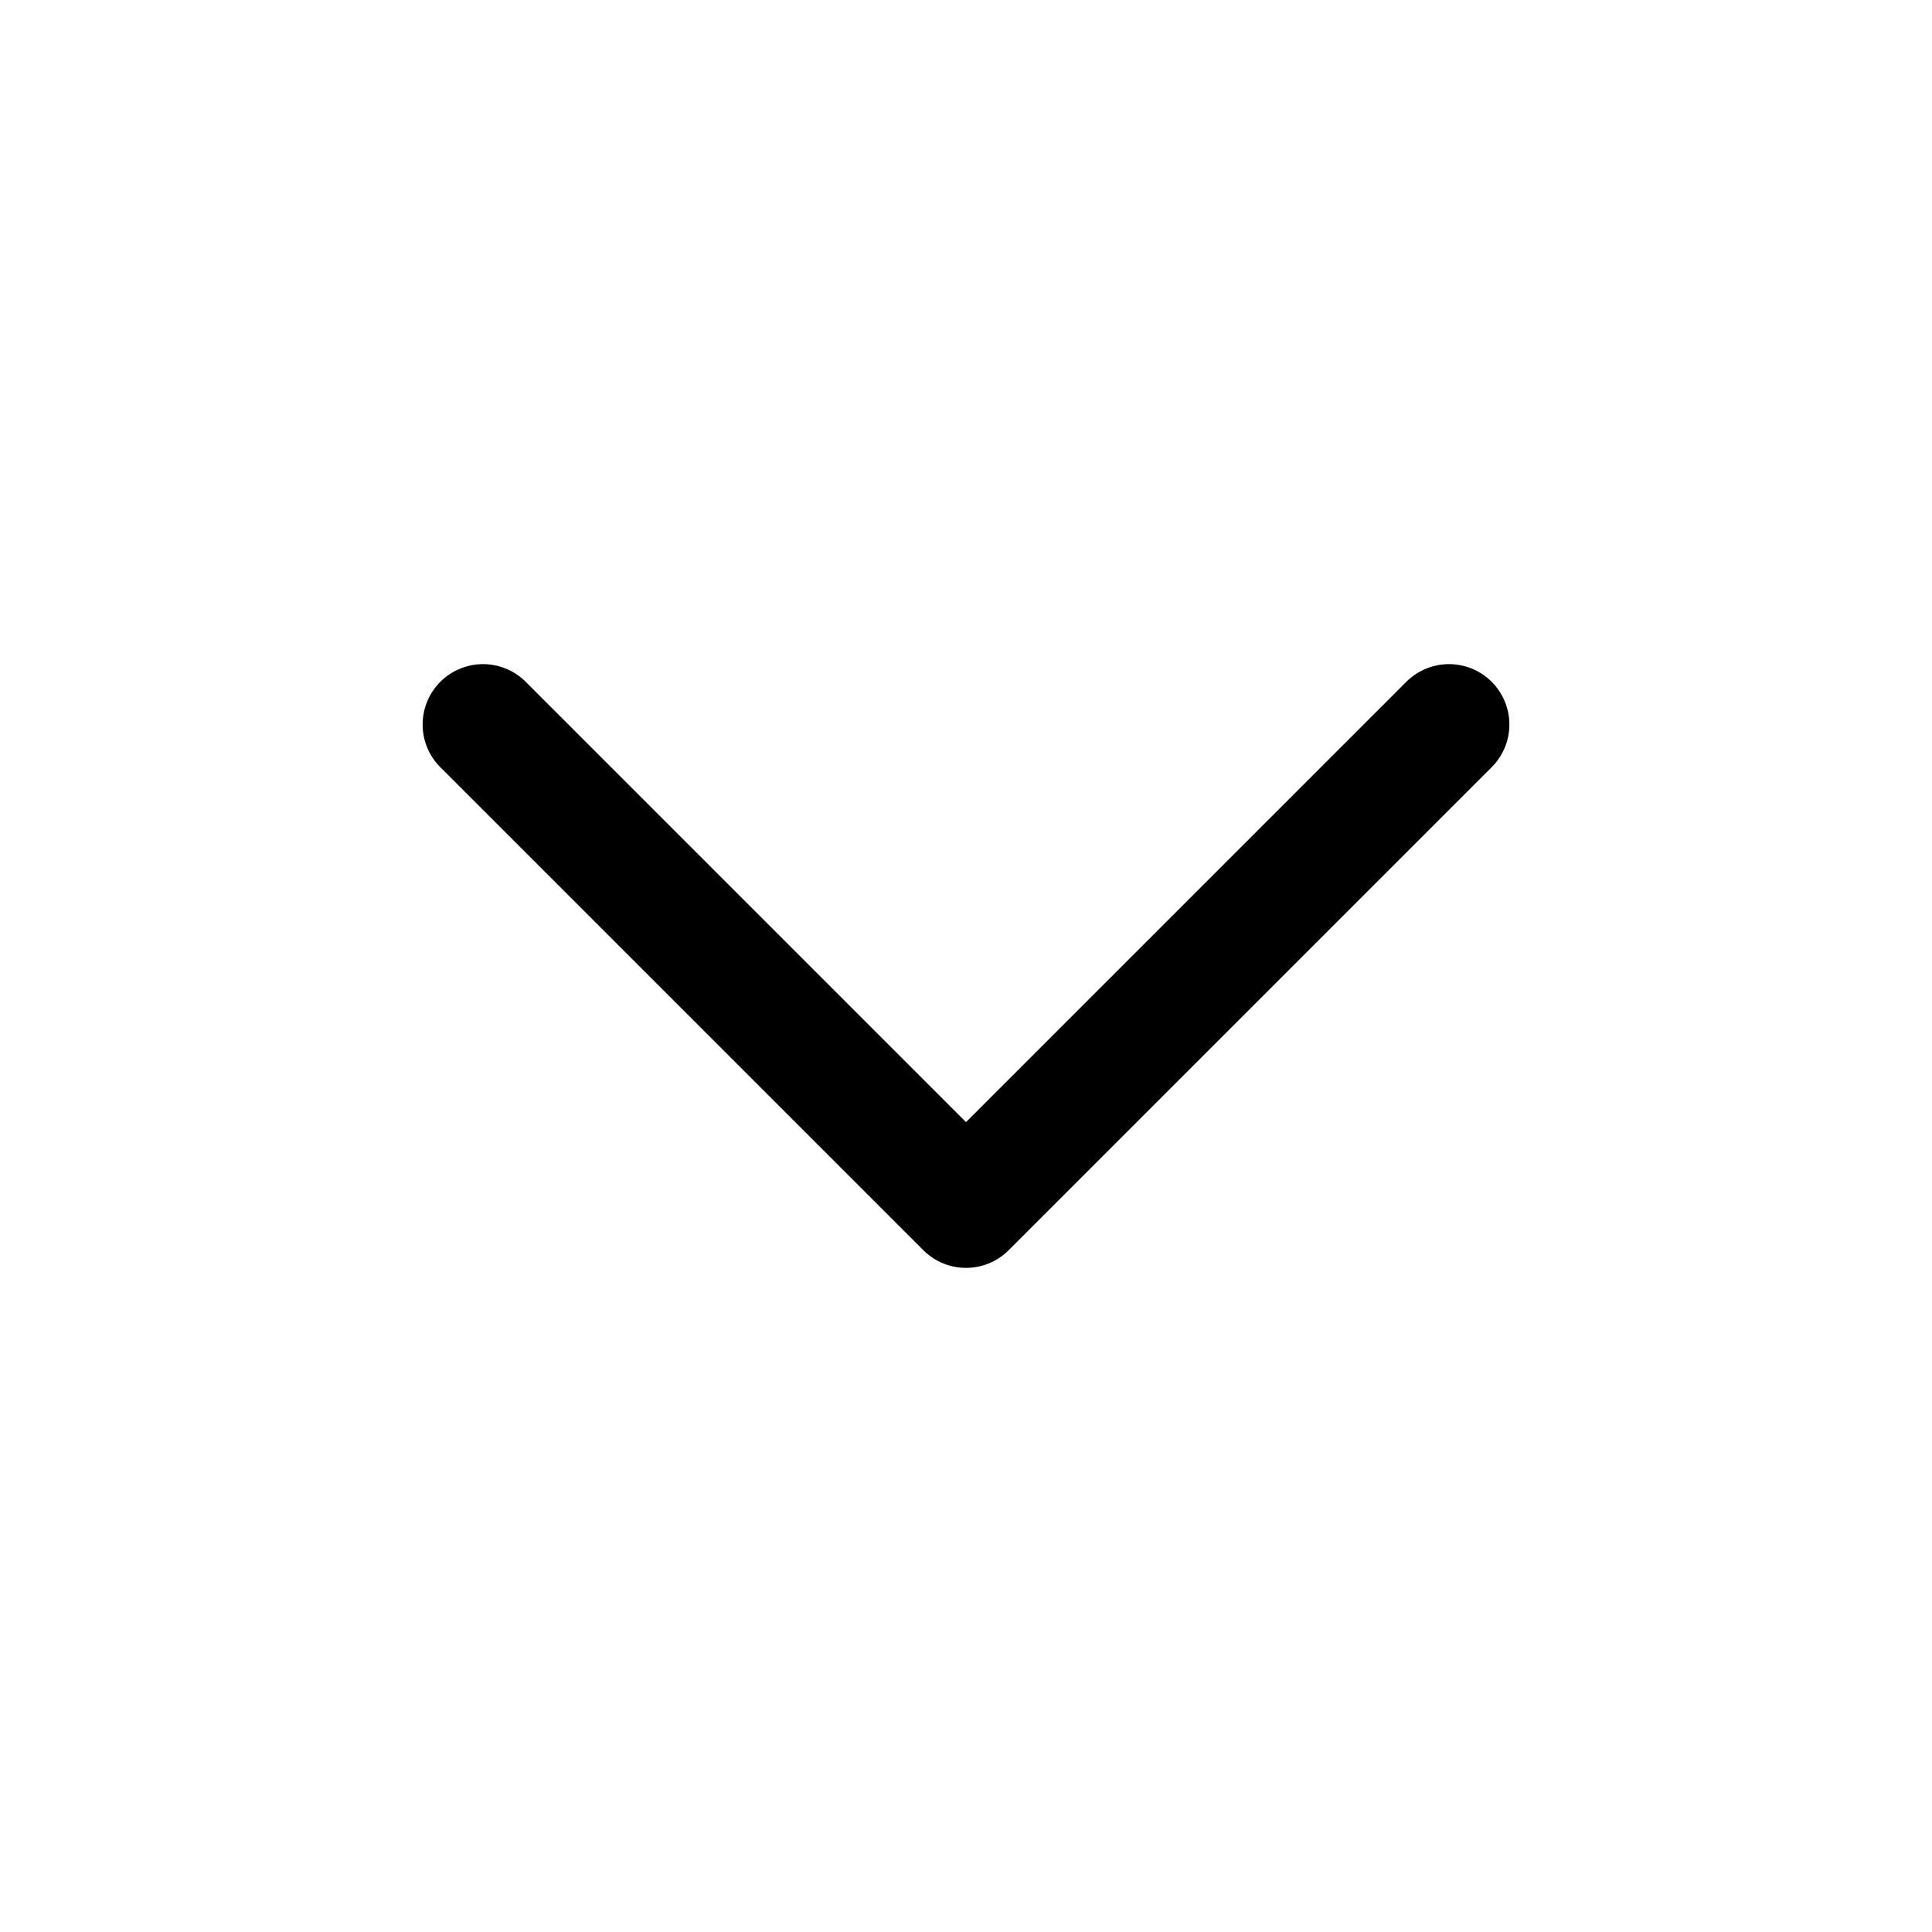
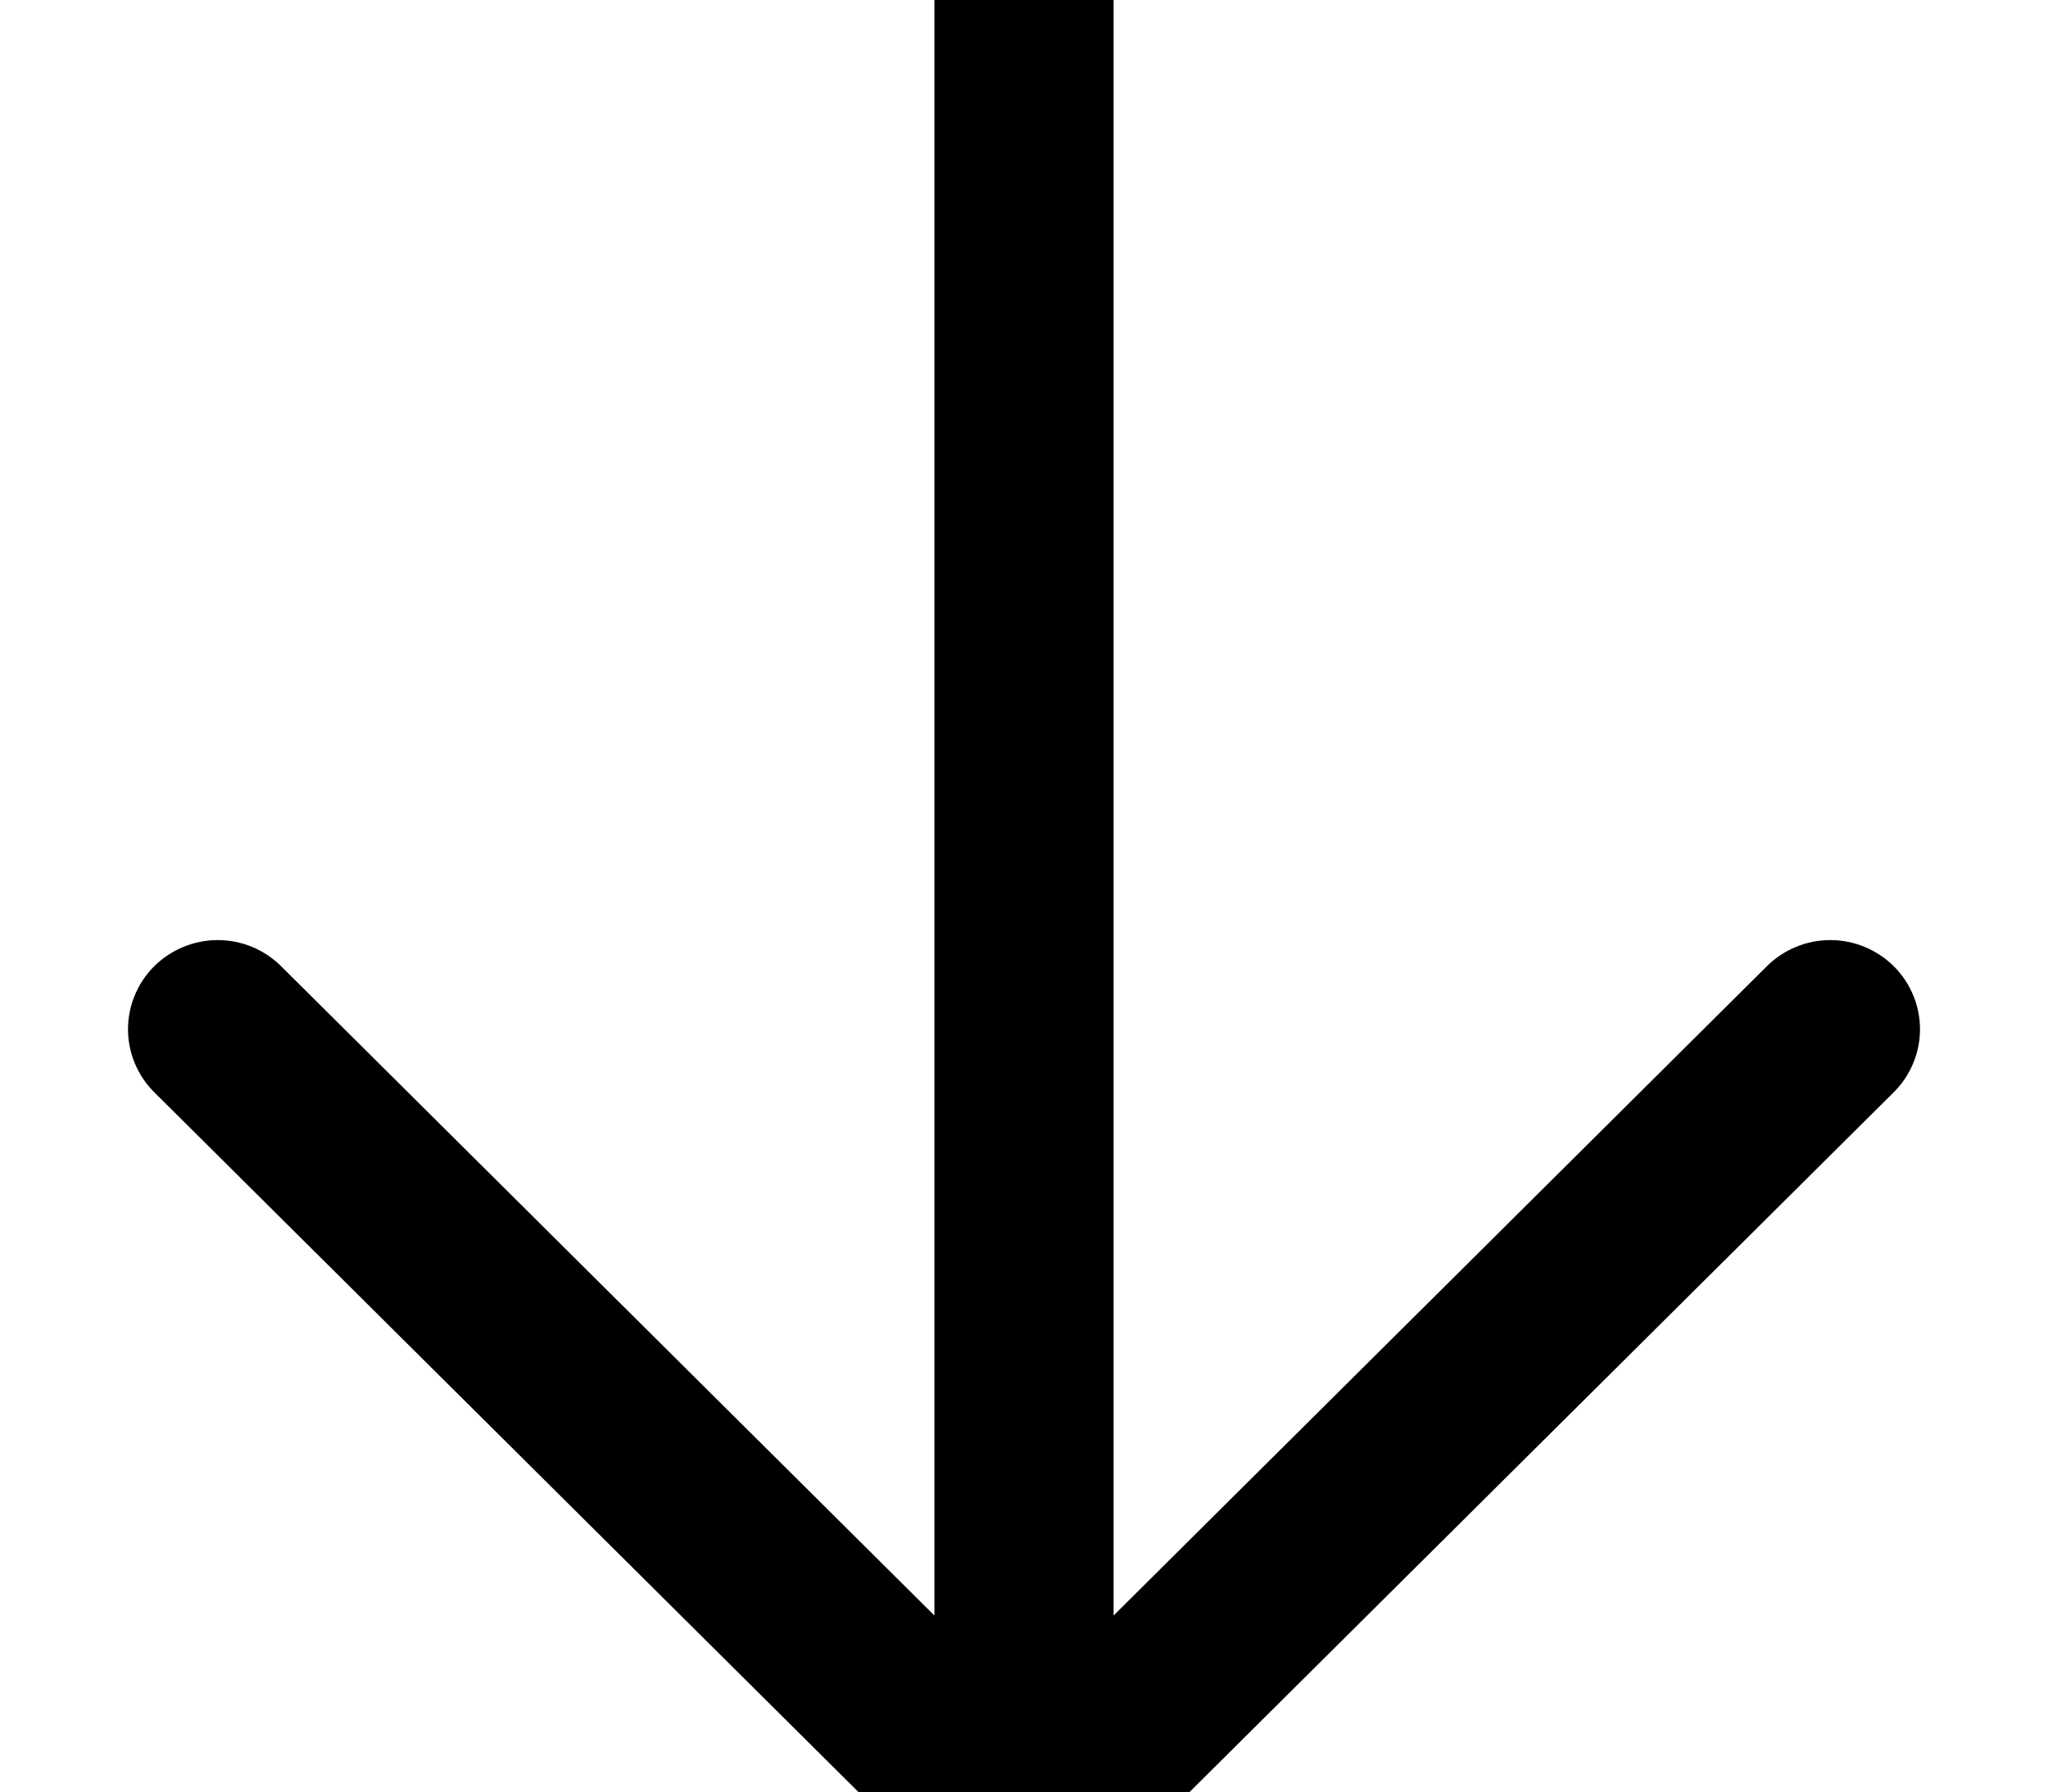
- <svg xmlns="http://www.w3.org/2000/svg" width="24" height="24" viewBox="0 0 24 24" fill="none">
-   <path d="M6 9L12 15L18 9" stroke="currentColor" stroke-width="1.5" stroke-linecap="round" stroke-linejoin="round" />
+ <svg xmlns="http://www.w3.org/2000/svg" width="16" height="14" viewBox="0 0 16 14" fill="none">
+   <g transform="rotate(90, 8, 7)">
+     <path d="M13.624 6.3H0.696C0.511 6.3 0.334 6.374 0.204 6.505C0.073 6.636 0 6.814 0 7C0 7.186 0.073 7.364 0.204 7.495C0.334 7.626 0.511 7.7 0.696 7.7H13.624L8.55 12.804C8.42 12.935 8.346 13.113 8.346 13.299C8.346 13.485 8.42 13.663 8.55 13.795C8.681 13.926 8.858 14 9.043 14C9.227 14 9.405 13.926 9.535 13.795L15.796 7.496C15.86 7.431 15.912 7.353 15.947 7.268C15.982 7.183 16 7.092 16 7C16 6.908 15.982 6.817 15.947 6.732C15.912 6.647 15.86 6.569 15.796 6.504L9.535 0.205C9.405 0.074 9.227 0 9.043 0C8.858 0 8.681 0.074 8.55 0.205C8.42 0.337 8.346 0.515 8.346 0.701C8.346 0.887 8.42 1.065 8.55 1.196L13.624 6.3Z" fill="currentColor" />
+   </g>
</svg>
